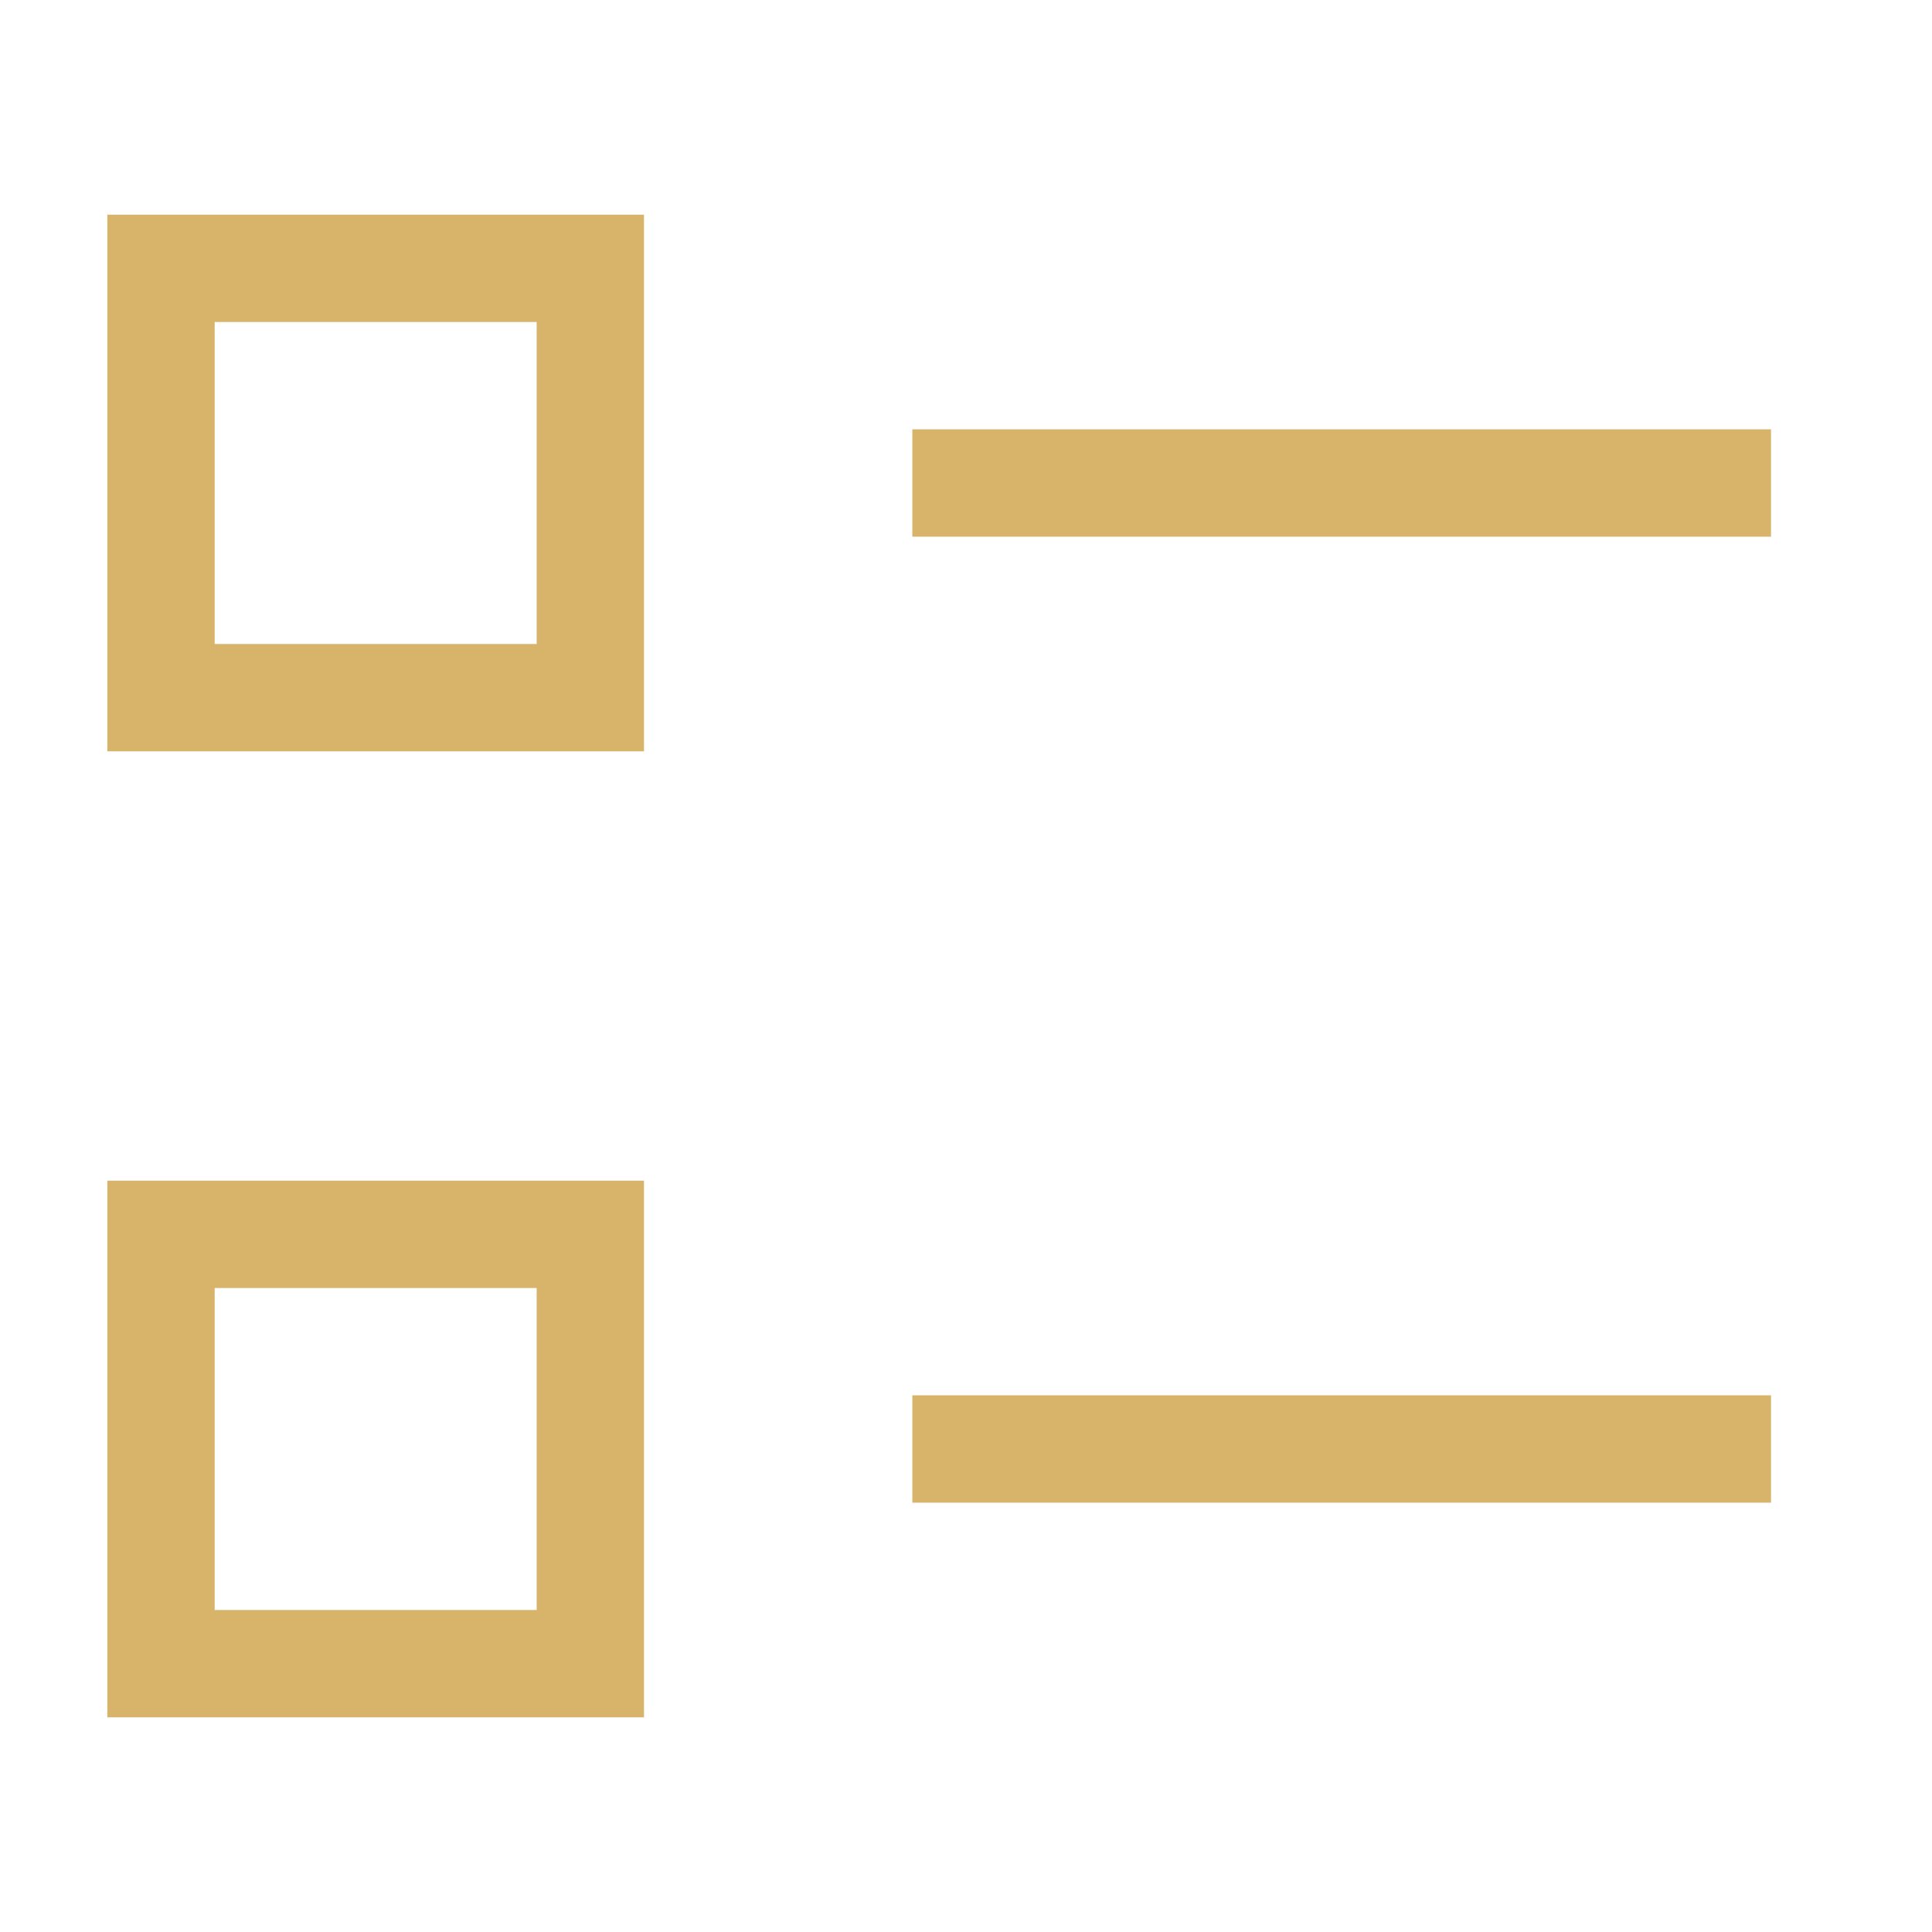
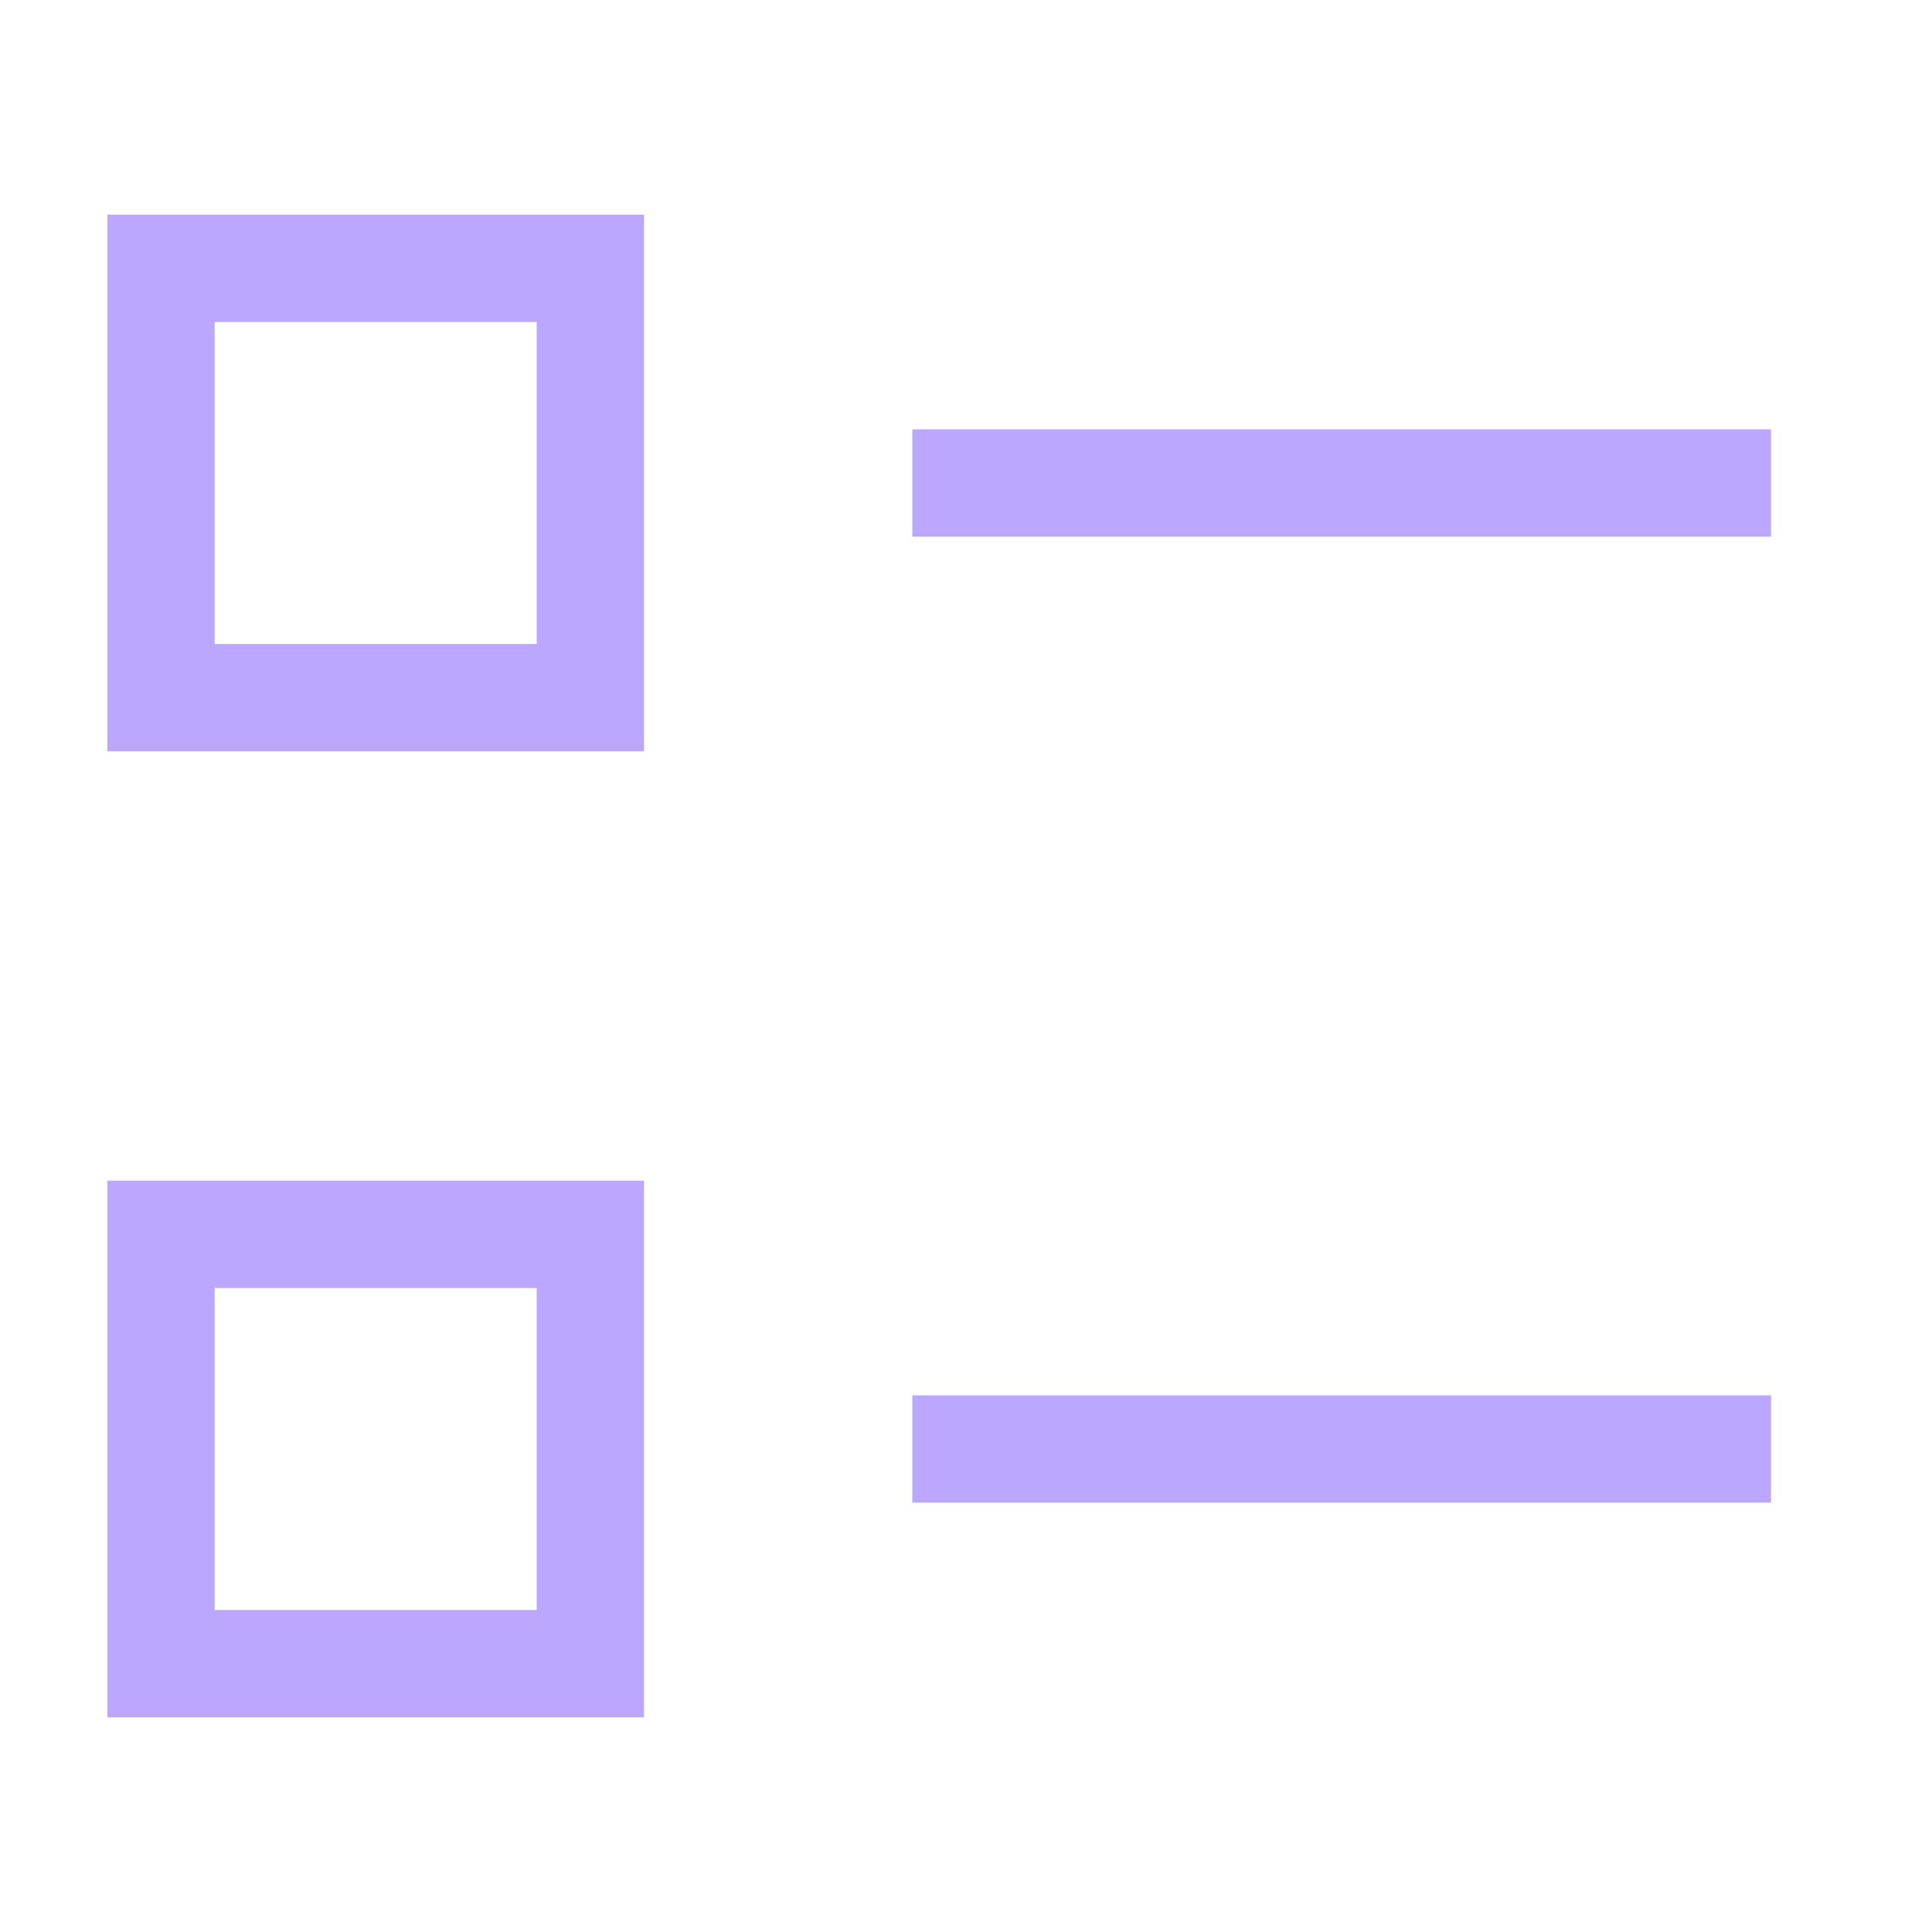
<svg xmlns="http://www.w3.org/2000/svg" width="18" height="18" viewBox="0 0 18 18" fill="none">
  <g id="Ikon">
-     <path id="Vector" d="M1.5 2.5H5.5V6.5H1.5V2.5Z" stroke="#D8B46A" />
-     <path id="Vector_2" d="M1.5 11.5H5.5V15.5H1.5V11.5Z" stroke="#D8B46A" />
-     <path id="Vector_3" d="M8.5 4.5H16.5M8.5 13.5H16.5" stroke="#D8B46A" />
+     <path id="Vector" d="M1.5 2.5H5.5V6.5H1.5V2.5Z" stroke="#BCA7FF" />
+     <path id="Vector_2" d="M1.5 11.5H5.5V15.5H1.5V11.5Z" stroke="#BCA7FF" />
+     <path id="Vector_3" d="M8.5 4.5H16.5M8.5 13.5H16.5" stroke="#BCA7FF" />
  </g>
</svg>
